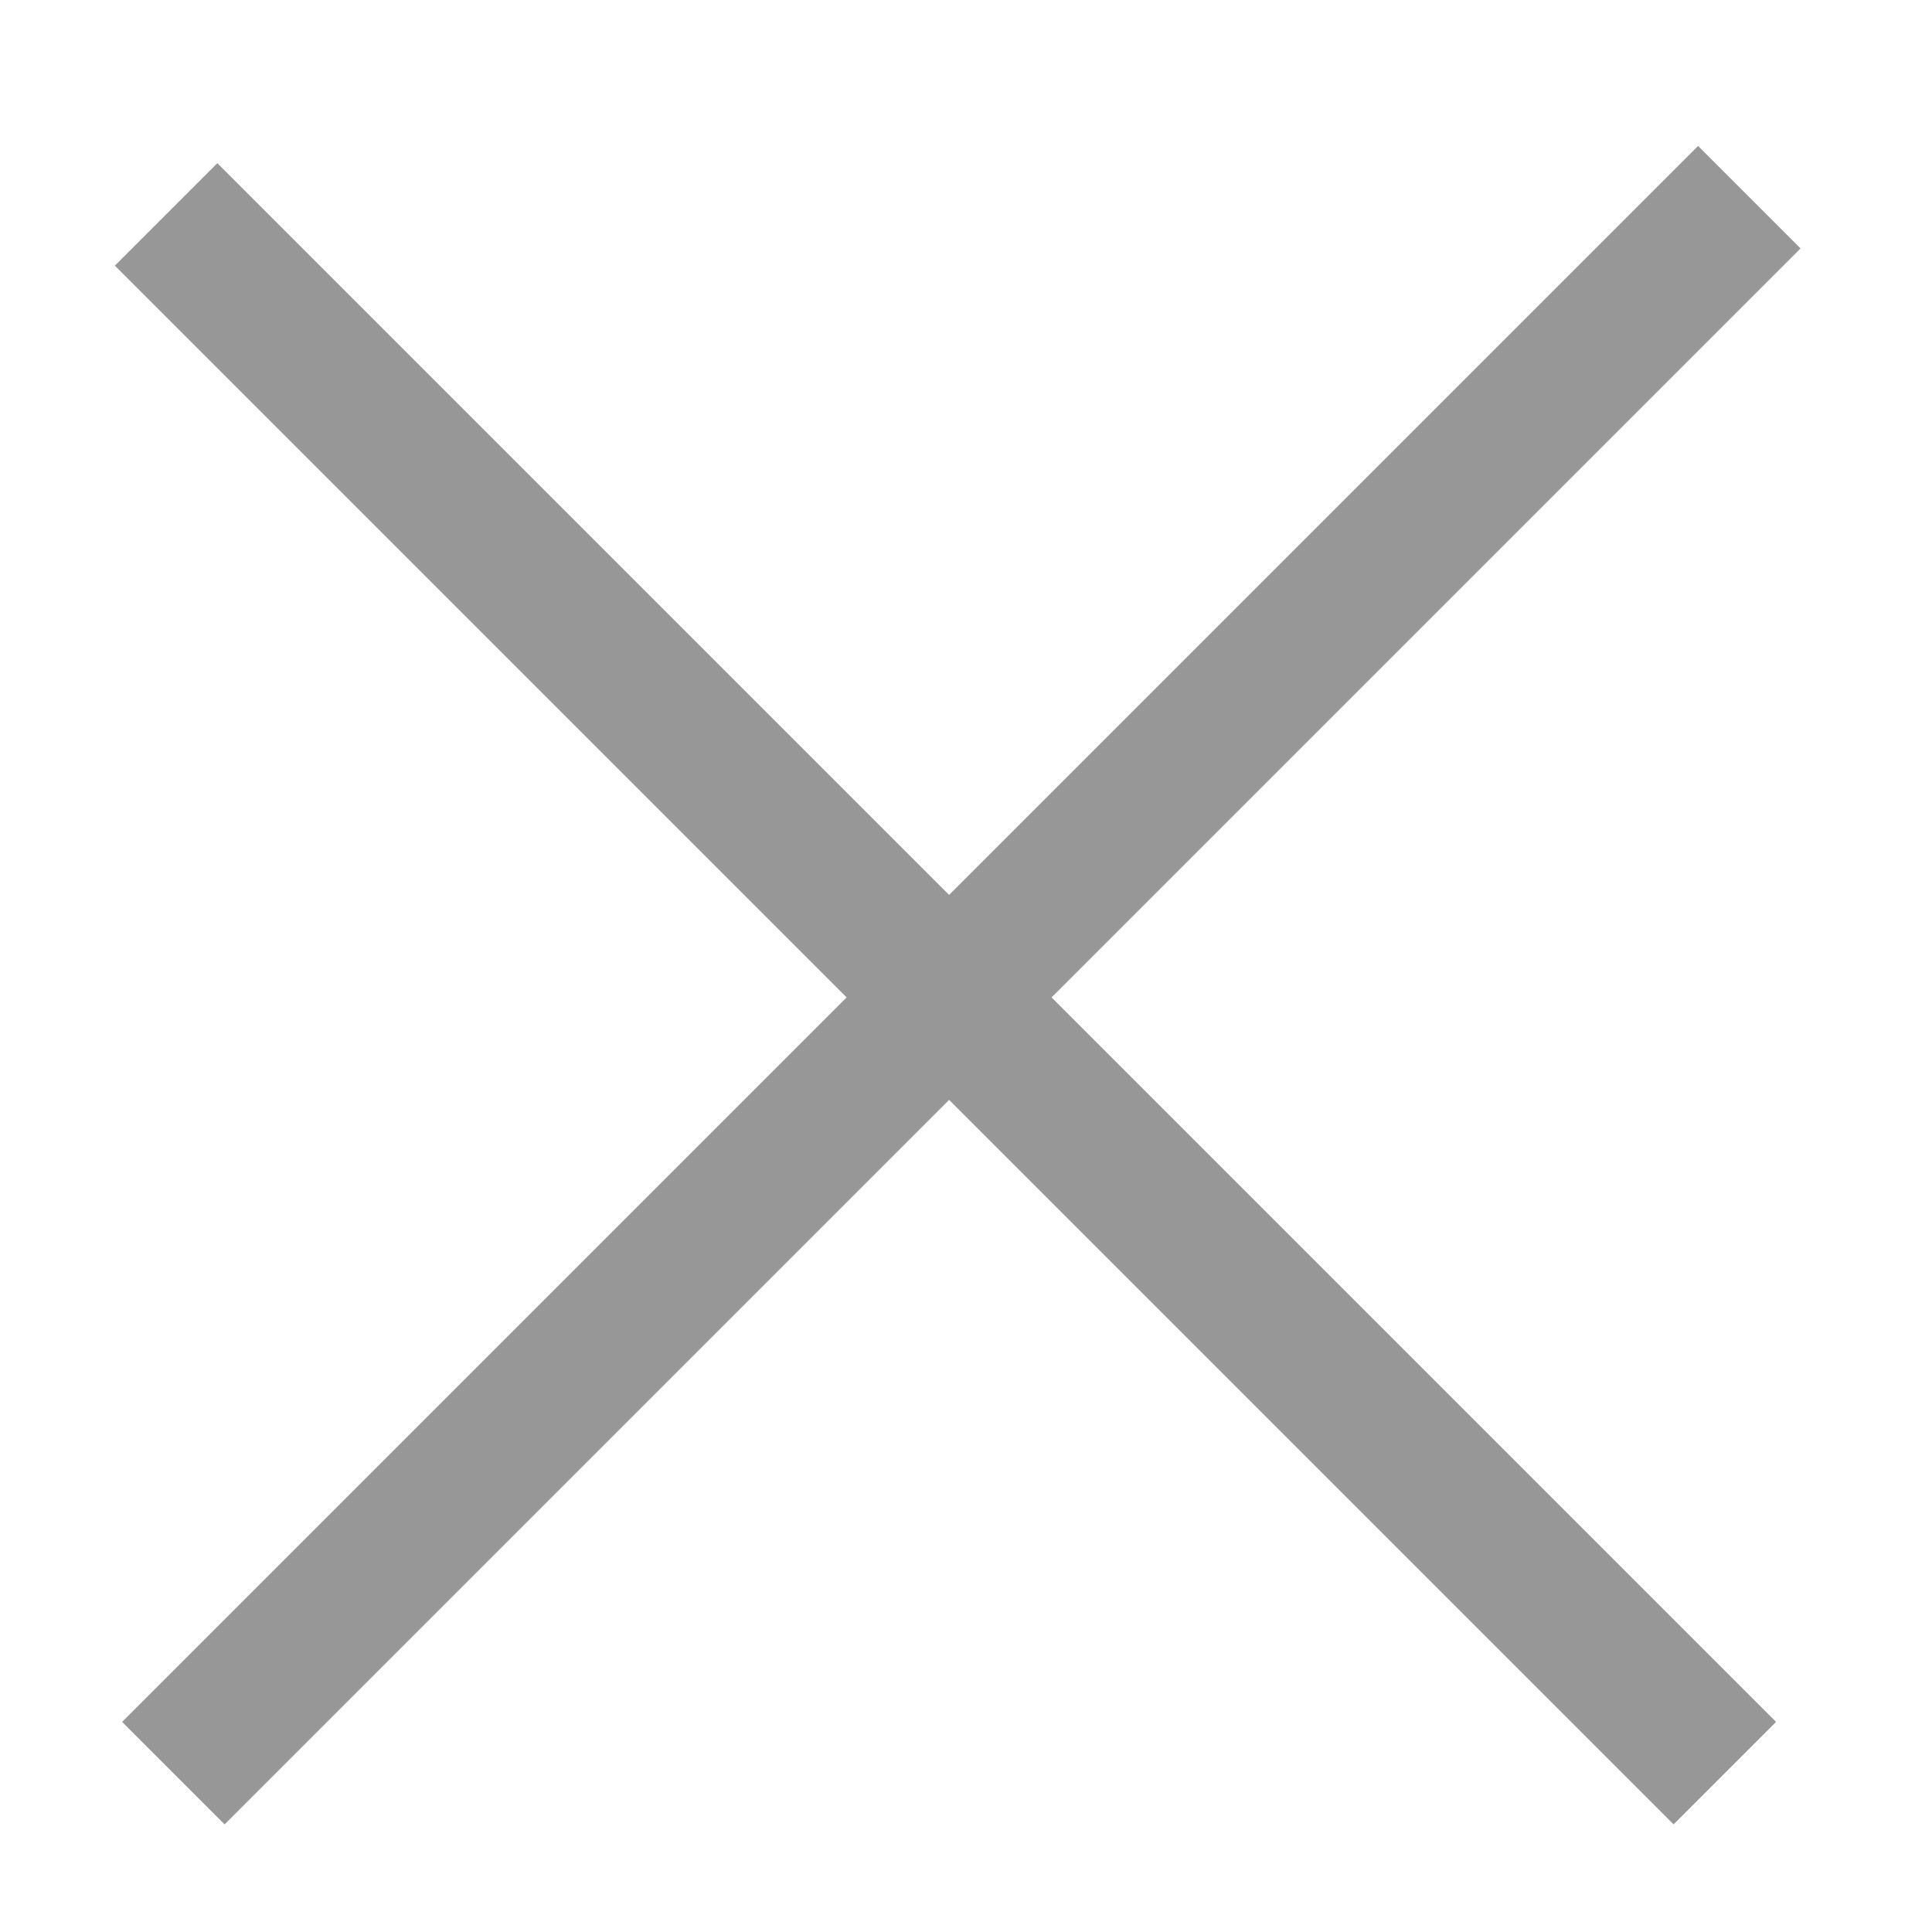
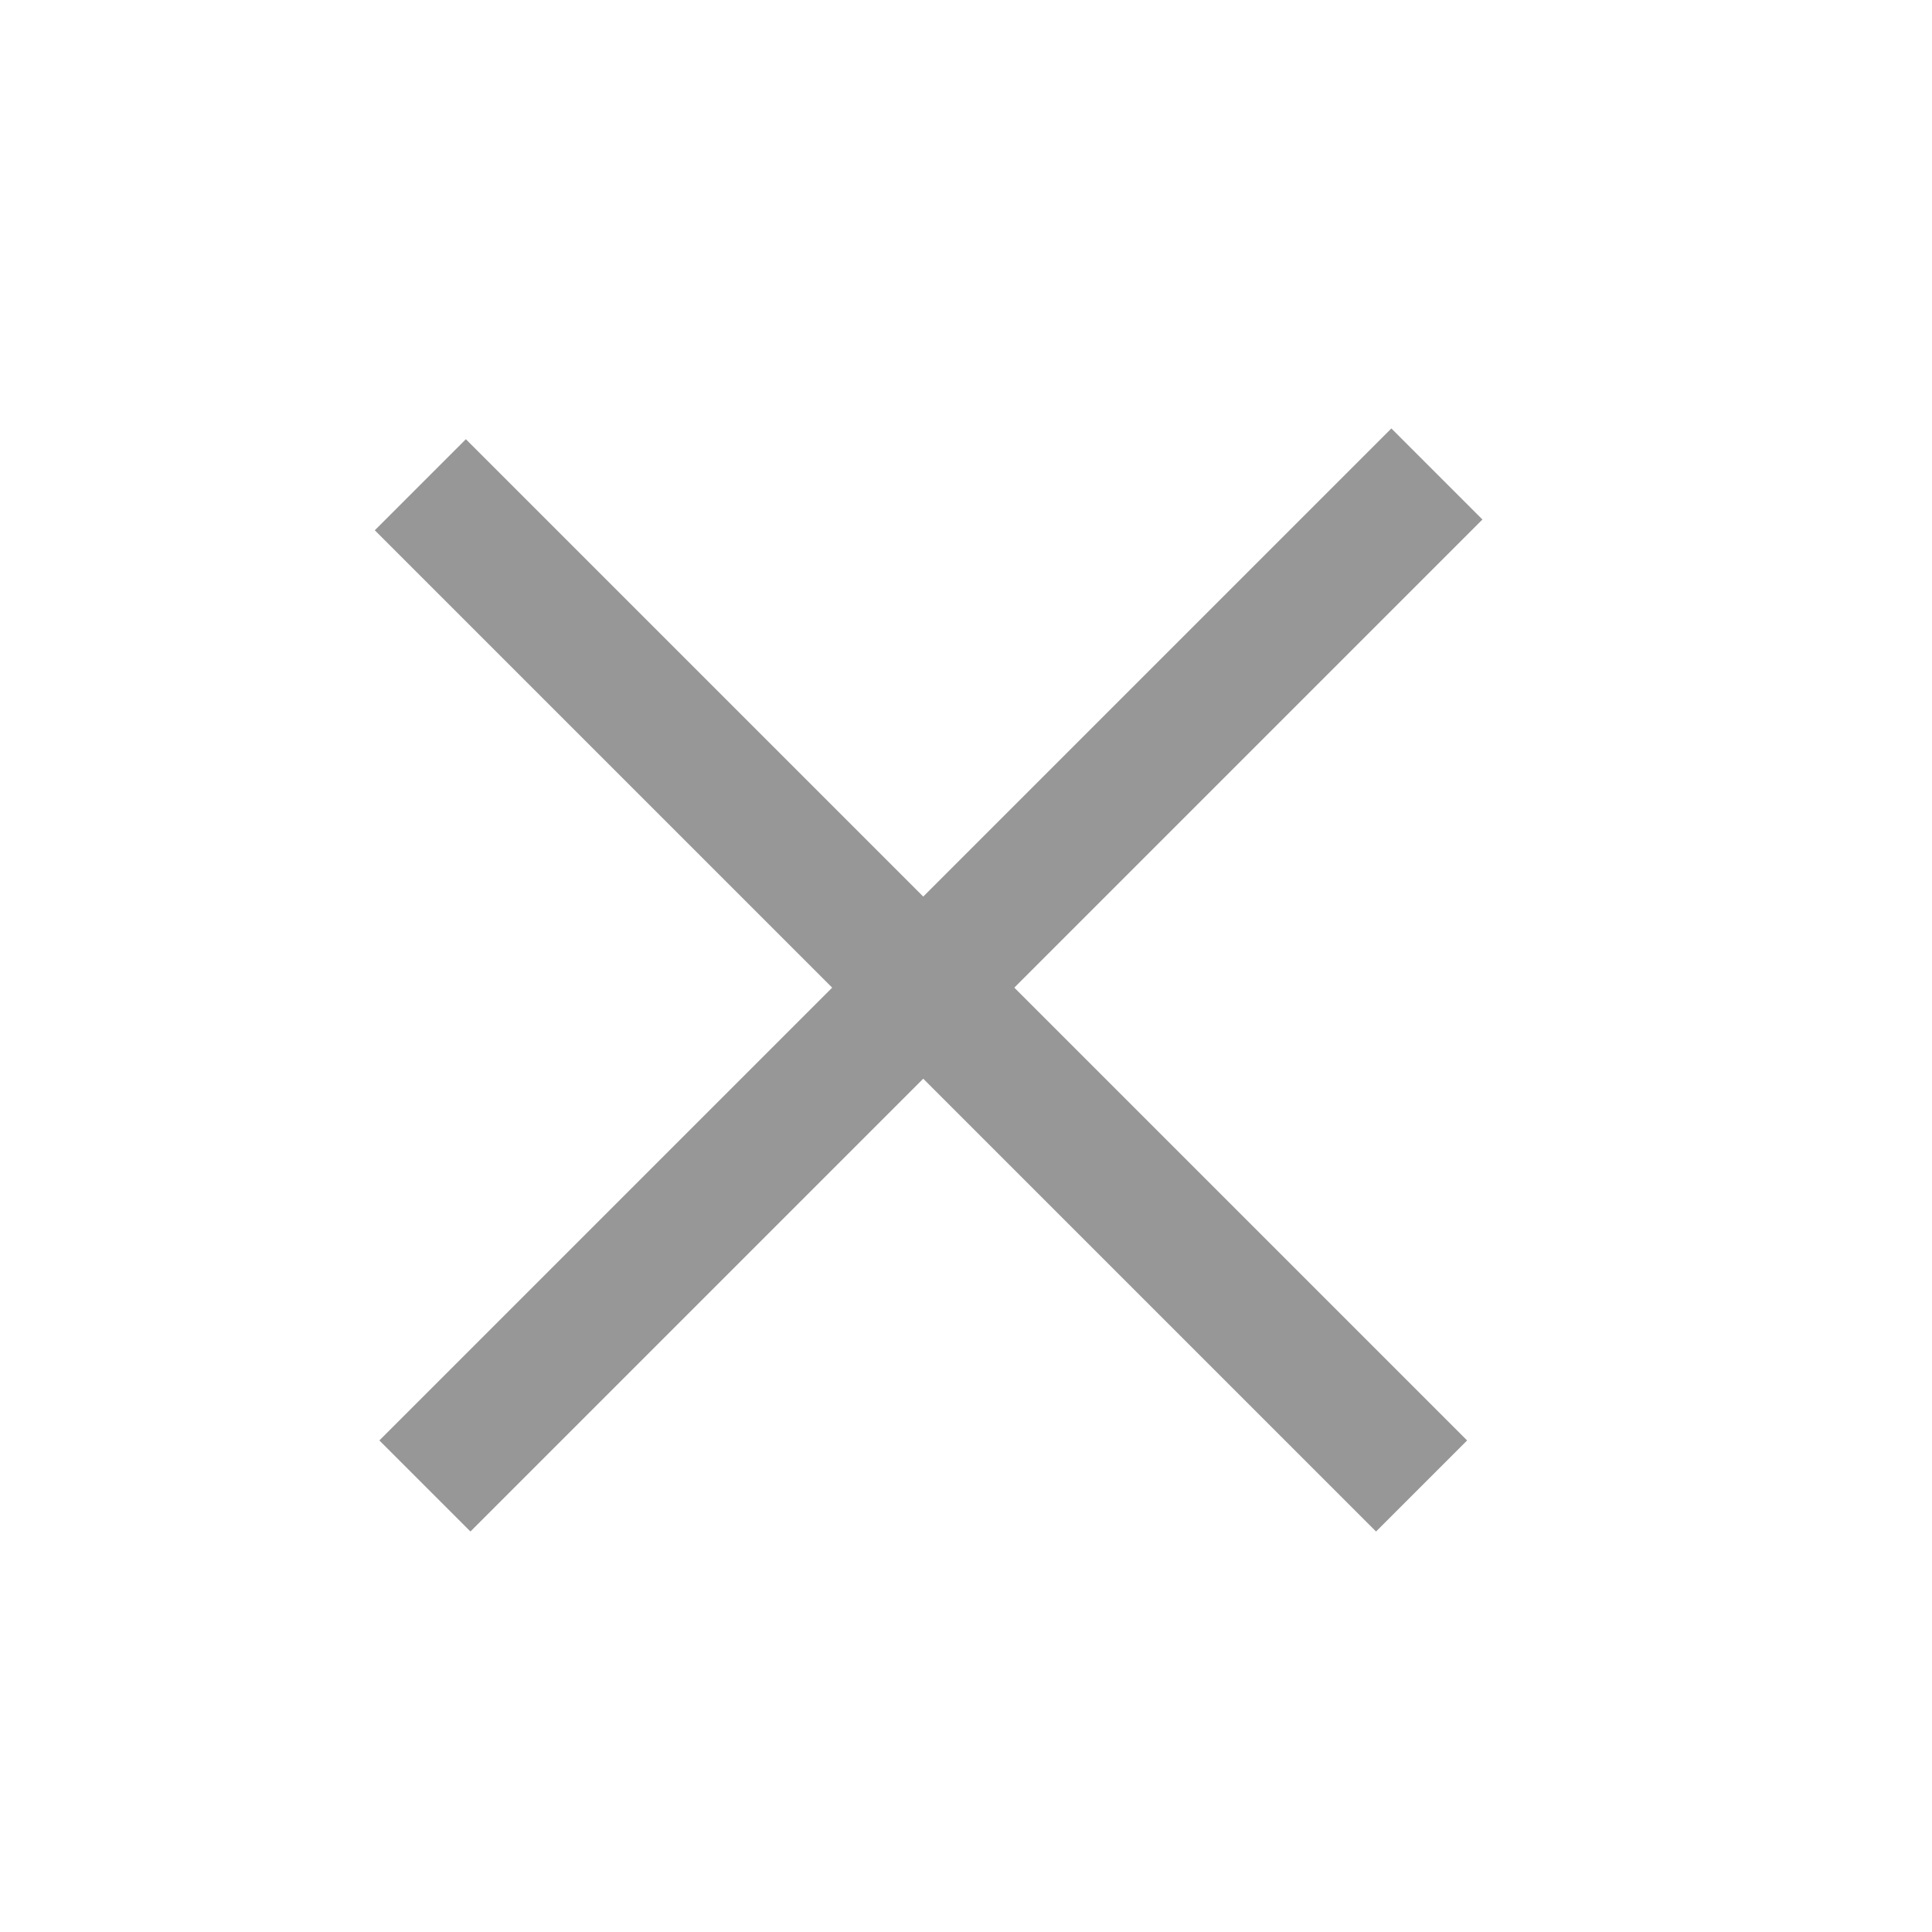
- <svg xmlns="http://www.w3.org/2000/svg" width="40px" height="40px" viewBox="0 0 40 40" version="1.1">
+ <svg xmlns="http://www.w3.org/2000/svg" width="30px" height="30px" viewBox="0 0 30 30" version="1.1">
  <defs />
  <g id="Assets" stroke="none" stroke-width="1" fill="none" fill-rule="evenodd">
    <g id="close">
      <g id="Rectangle-8-+-Line-+-Line-Copy">
-         <rect id="Rectangle-8" fill="#FFFFFF" x="0" y="0" width="40" height="40" />
-         <g id="X" transform="translate(4, 5)" stroke="#979797" stroke-width="3" stroke-linecap="square">
-           <path d="M0.5,0.5 L30.65,30.65" id="Line" />
-           <path d="M31.157,0.143 L0.65,30.65" id="Line-Copy" />
+         <rect id="Rectangle-8" fill="#FFFFFF" x="0" y="0" width="30" height="30" />
+         <g id="X" transform="translate(7, 8)" stroke="#979797" stroke-width="2" stroke-linecap="square">
+           <path d="M0.234,0.234 L14.367,14.367" id="Line" />
+           <path d="M14.605,0.067 L0.305,14.367" id="Line-Copy" />
        </g>
      </g>
    </g>
  </g>
</svg>
